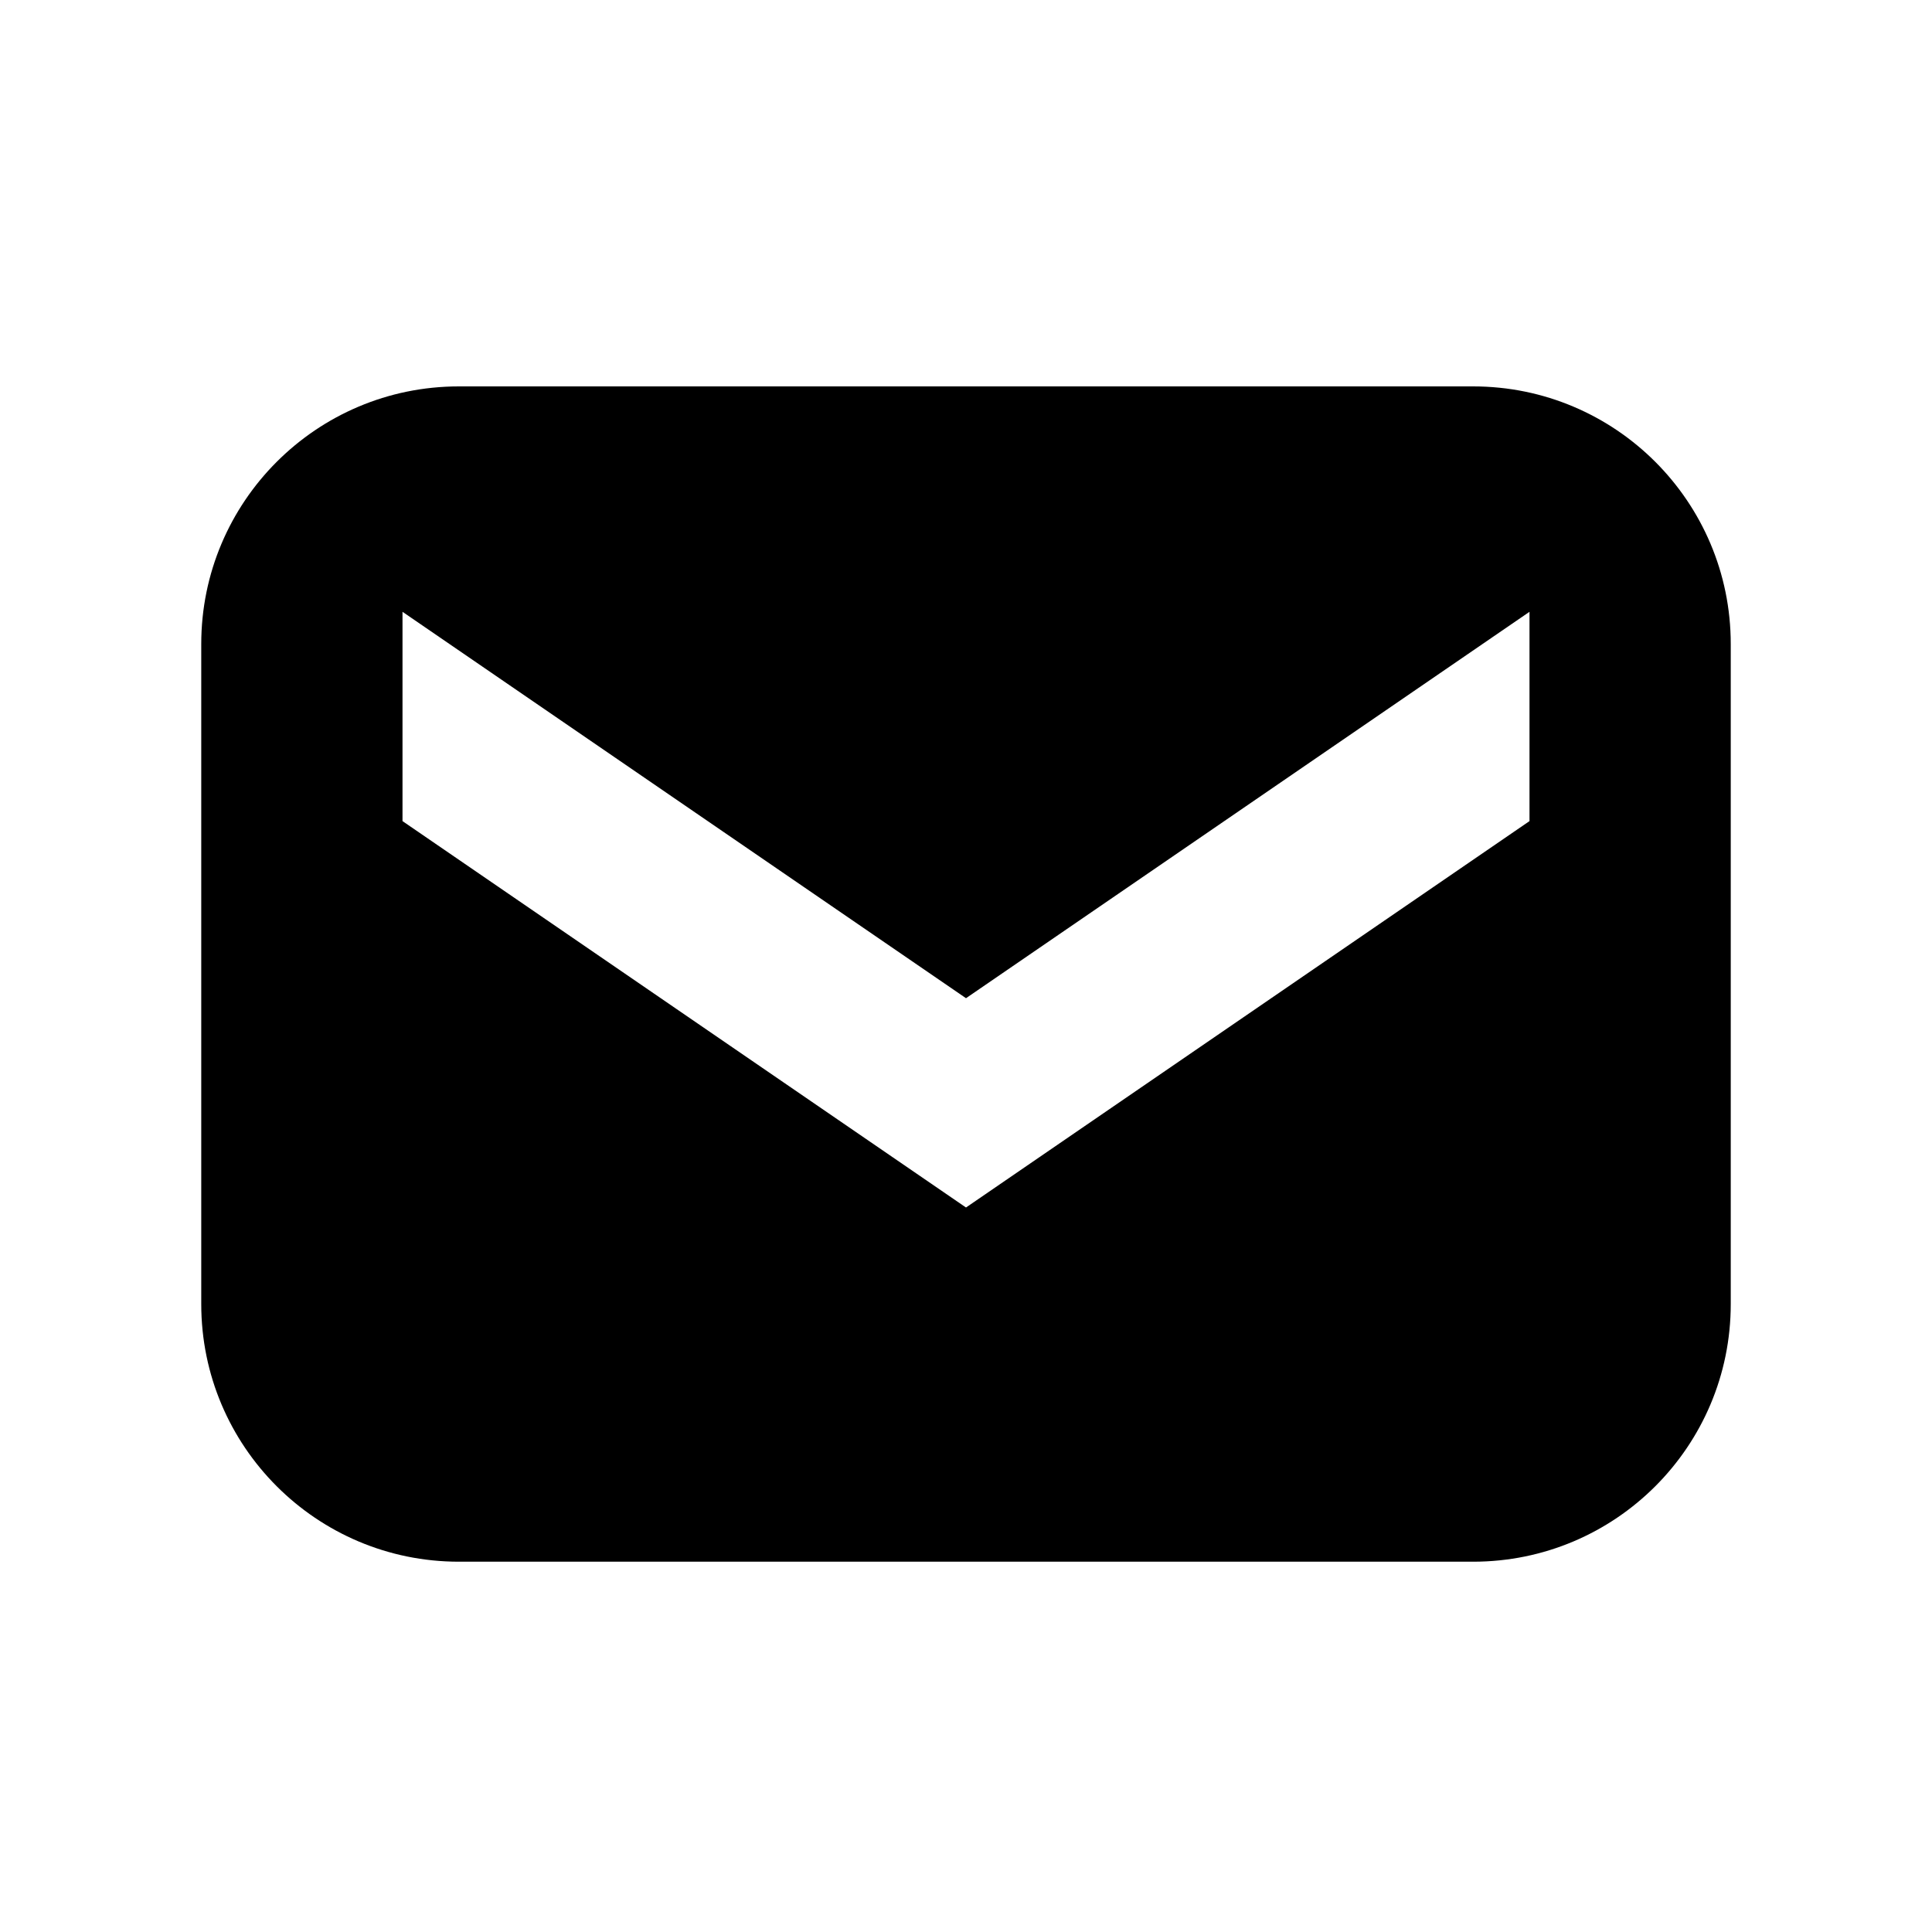
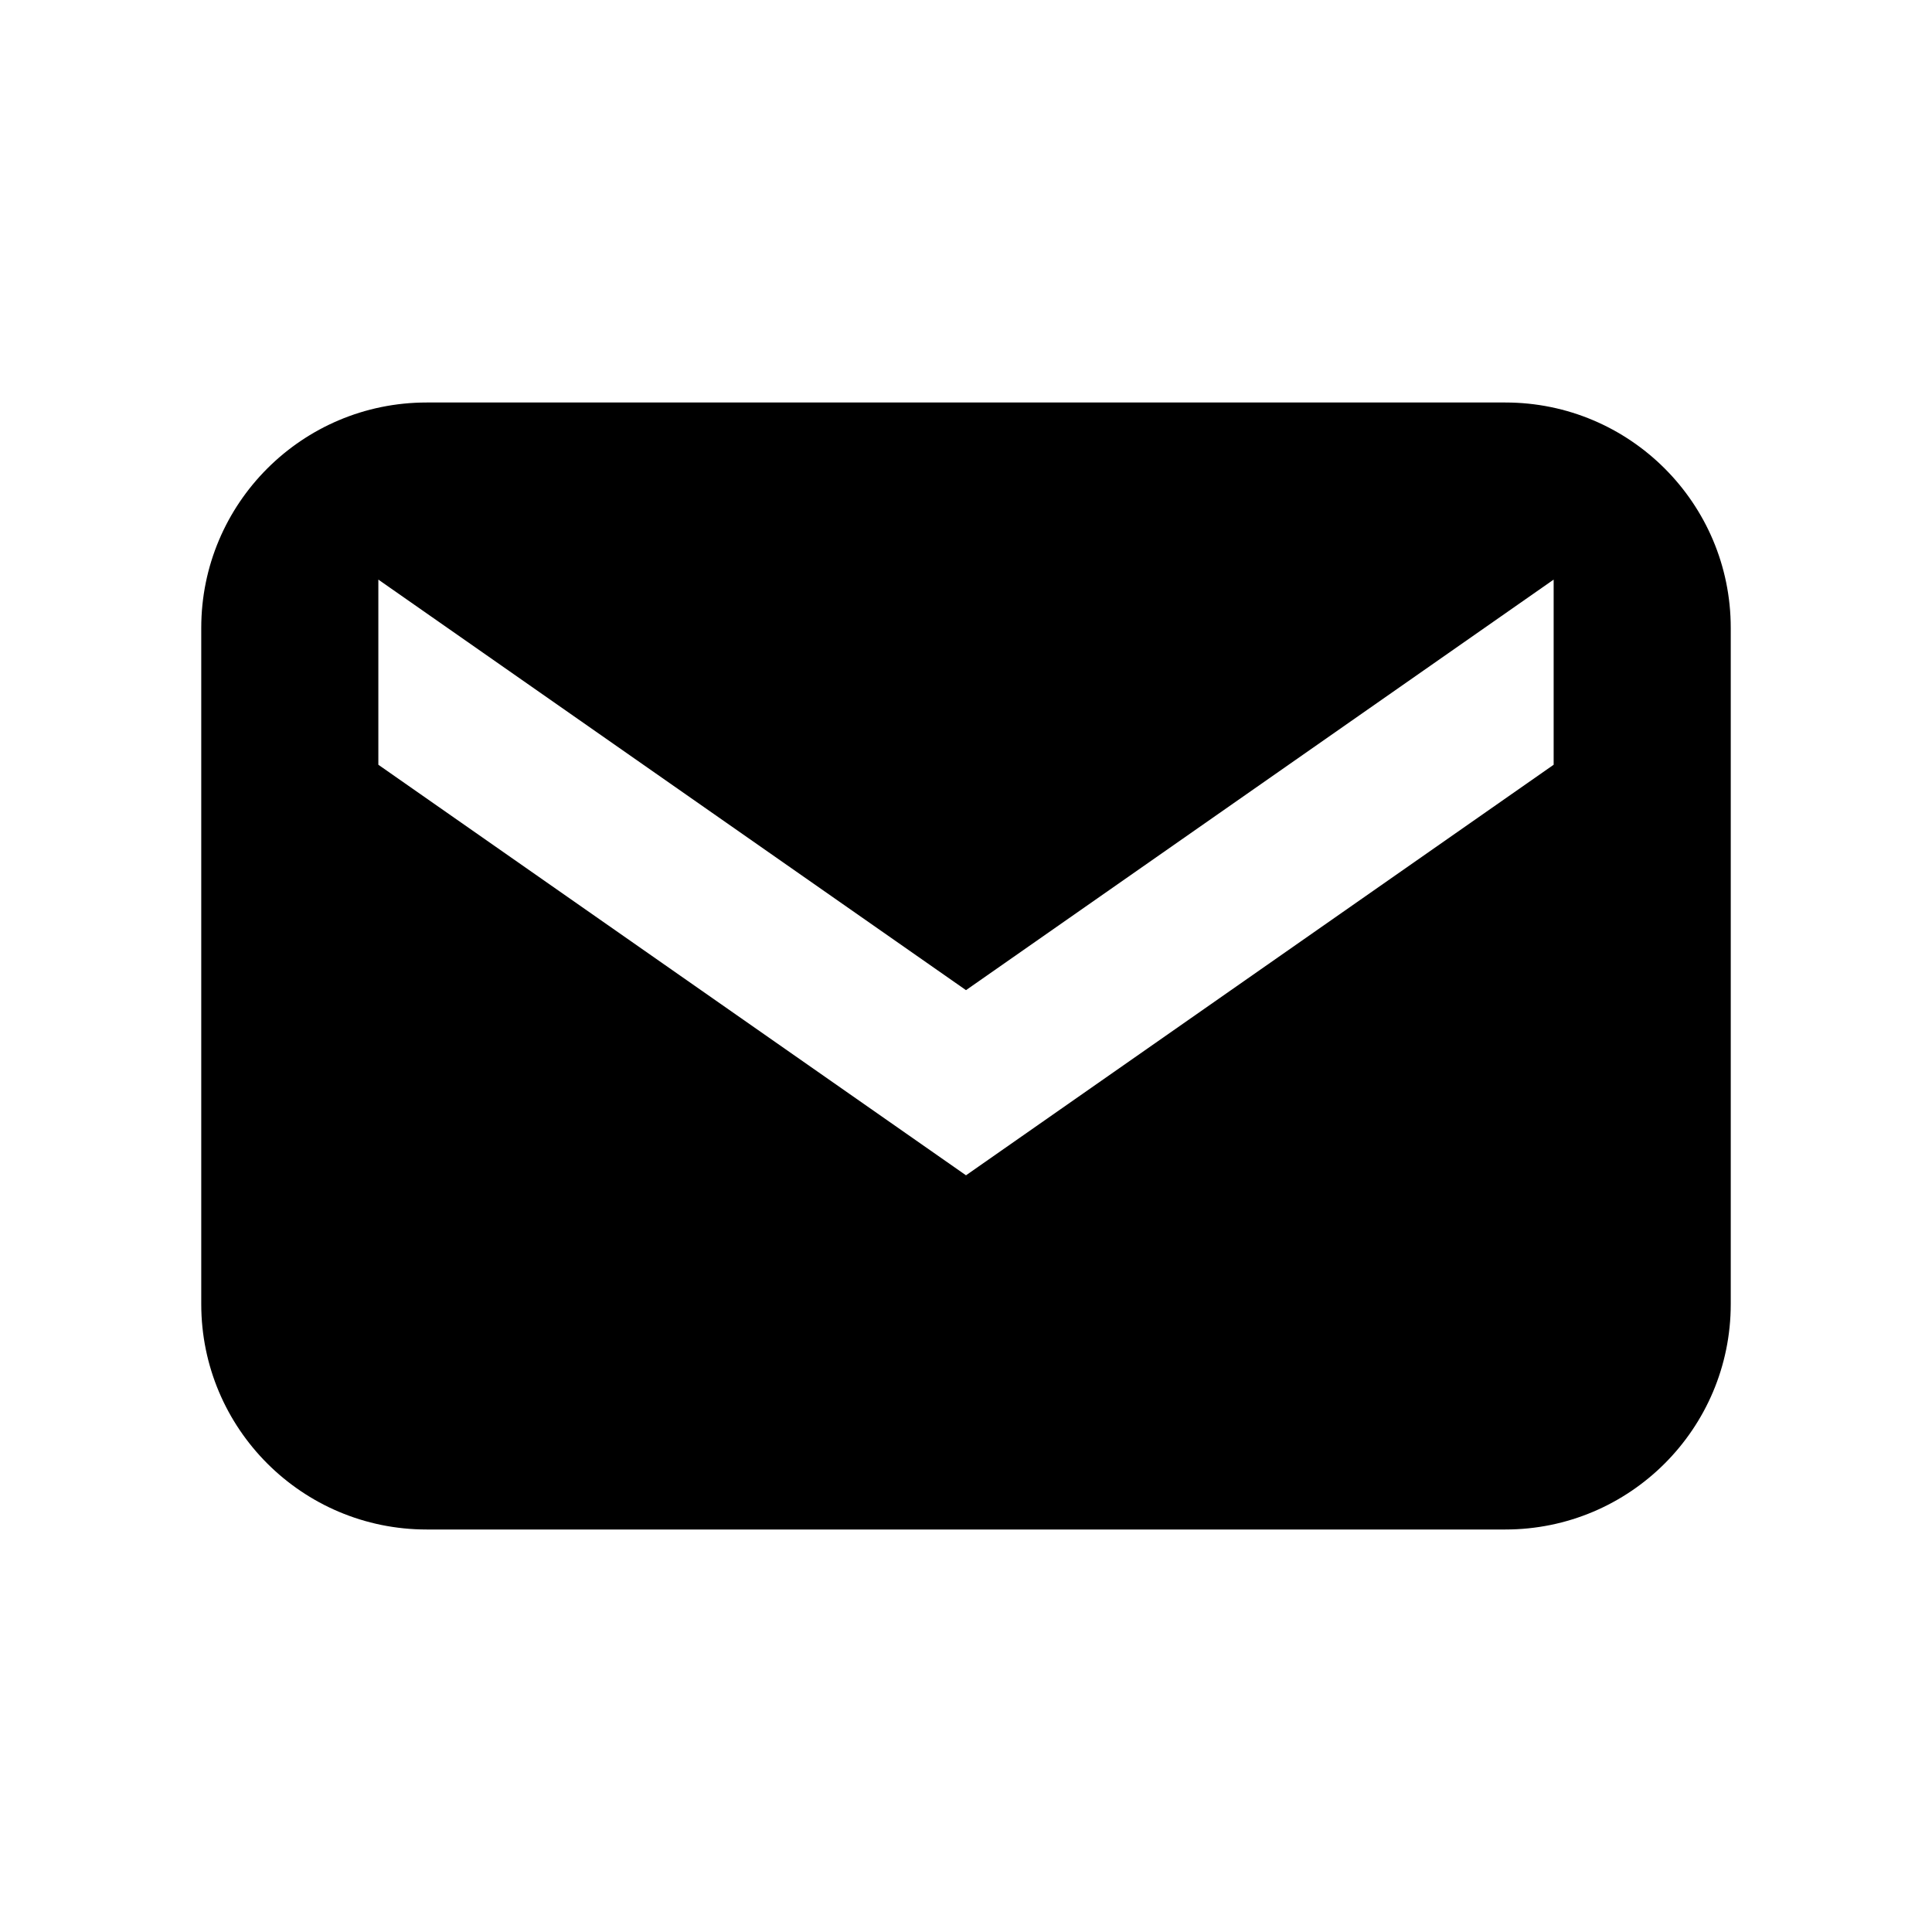
<svg xmlns="http://www.w3.org/2000/svg" viewBox="0 0 24 24" width="24" height="24">
-   <path fill="currentColor" stroke="none" fill-rule="evenodd" d="M5.7 4.8h12.6a3.2 3.2 0 0 1 3.2 3.2v8.2a3.2 3.2 0 0 1 -3.2 3.2h-12.6a3.2 3.2 0 0 1 -3.2 -3.2v-8.2a3.2 3.2 0 0 1 3.2 -3.2zM5 7.6 12 12.4l7-4.8v2.6L12 15l-7-4.8z" />
+   <path fill="currentColor" stroke="none" fill-rule="evenodd" d="M5.3 5h13.4a2.8 2.8 0 0 1 2.8 2.8v8.4a2.8 2.8 0 0 1 -2.8 2.8h-13.4a2.8 2.8 0 0 1 -2.8 -2.8v-8.4a2.8 2.8 0 0 1 2.8 -2.8zM4.7 7.2 12 12.3l7.3-5.1v2.3L12 14.6 4.7 9.5z" />
</svg>
